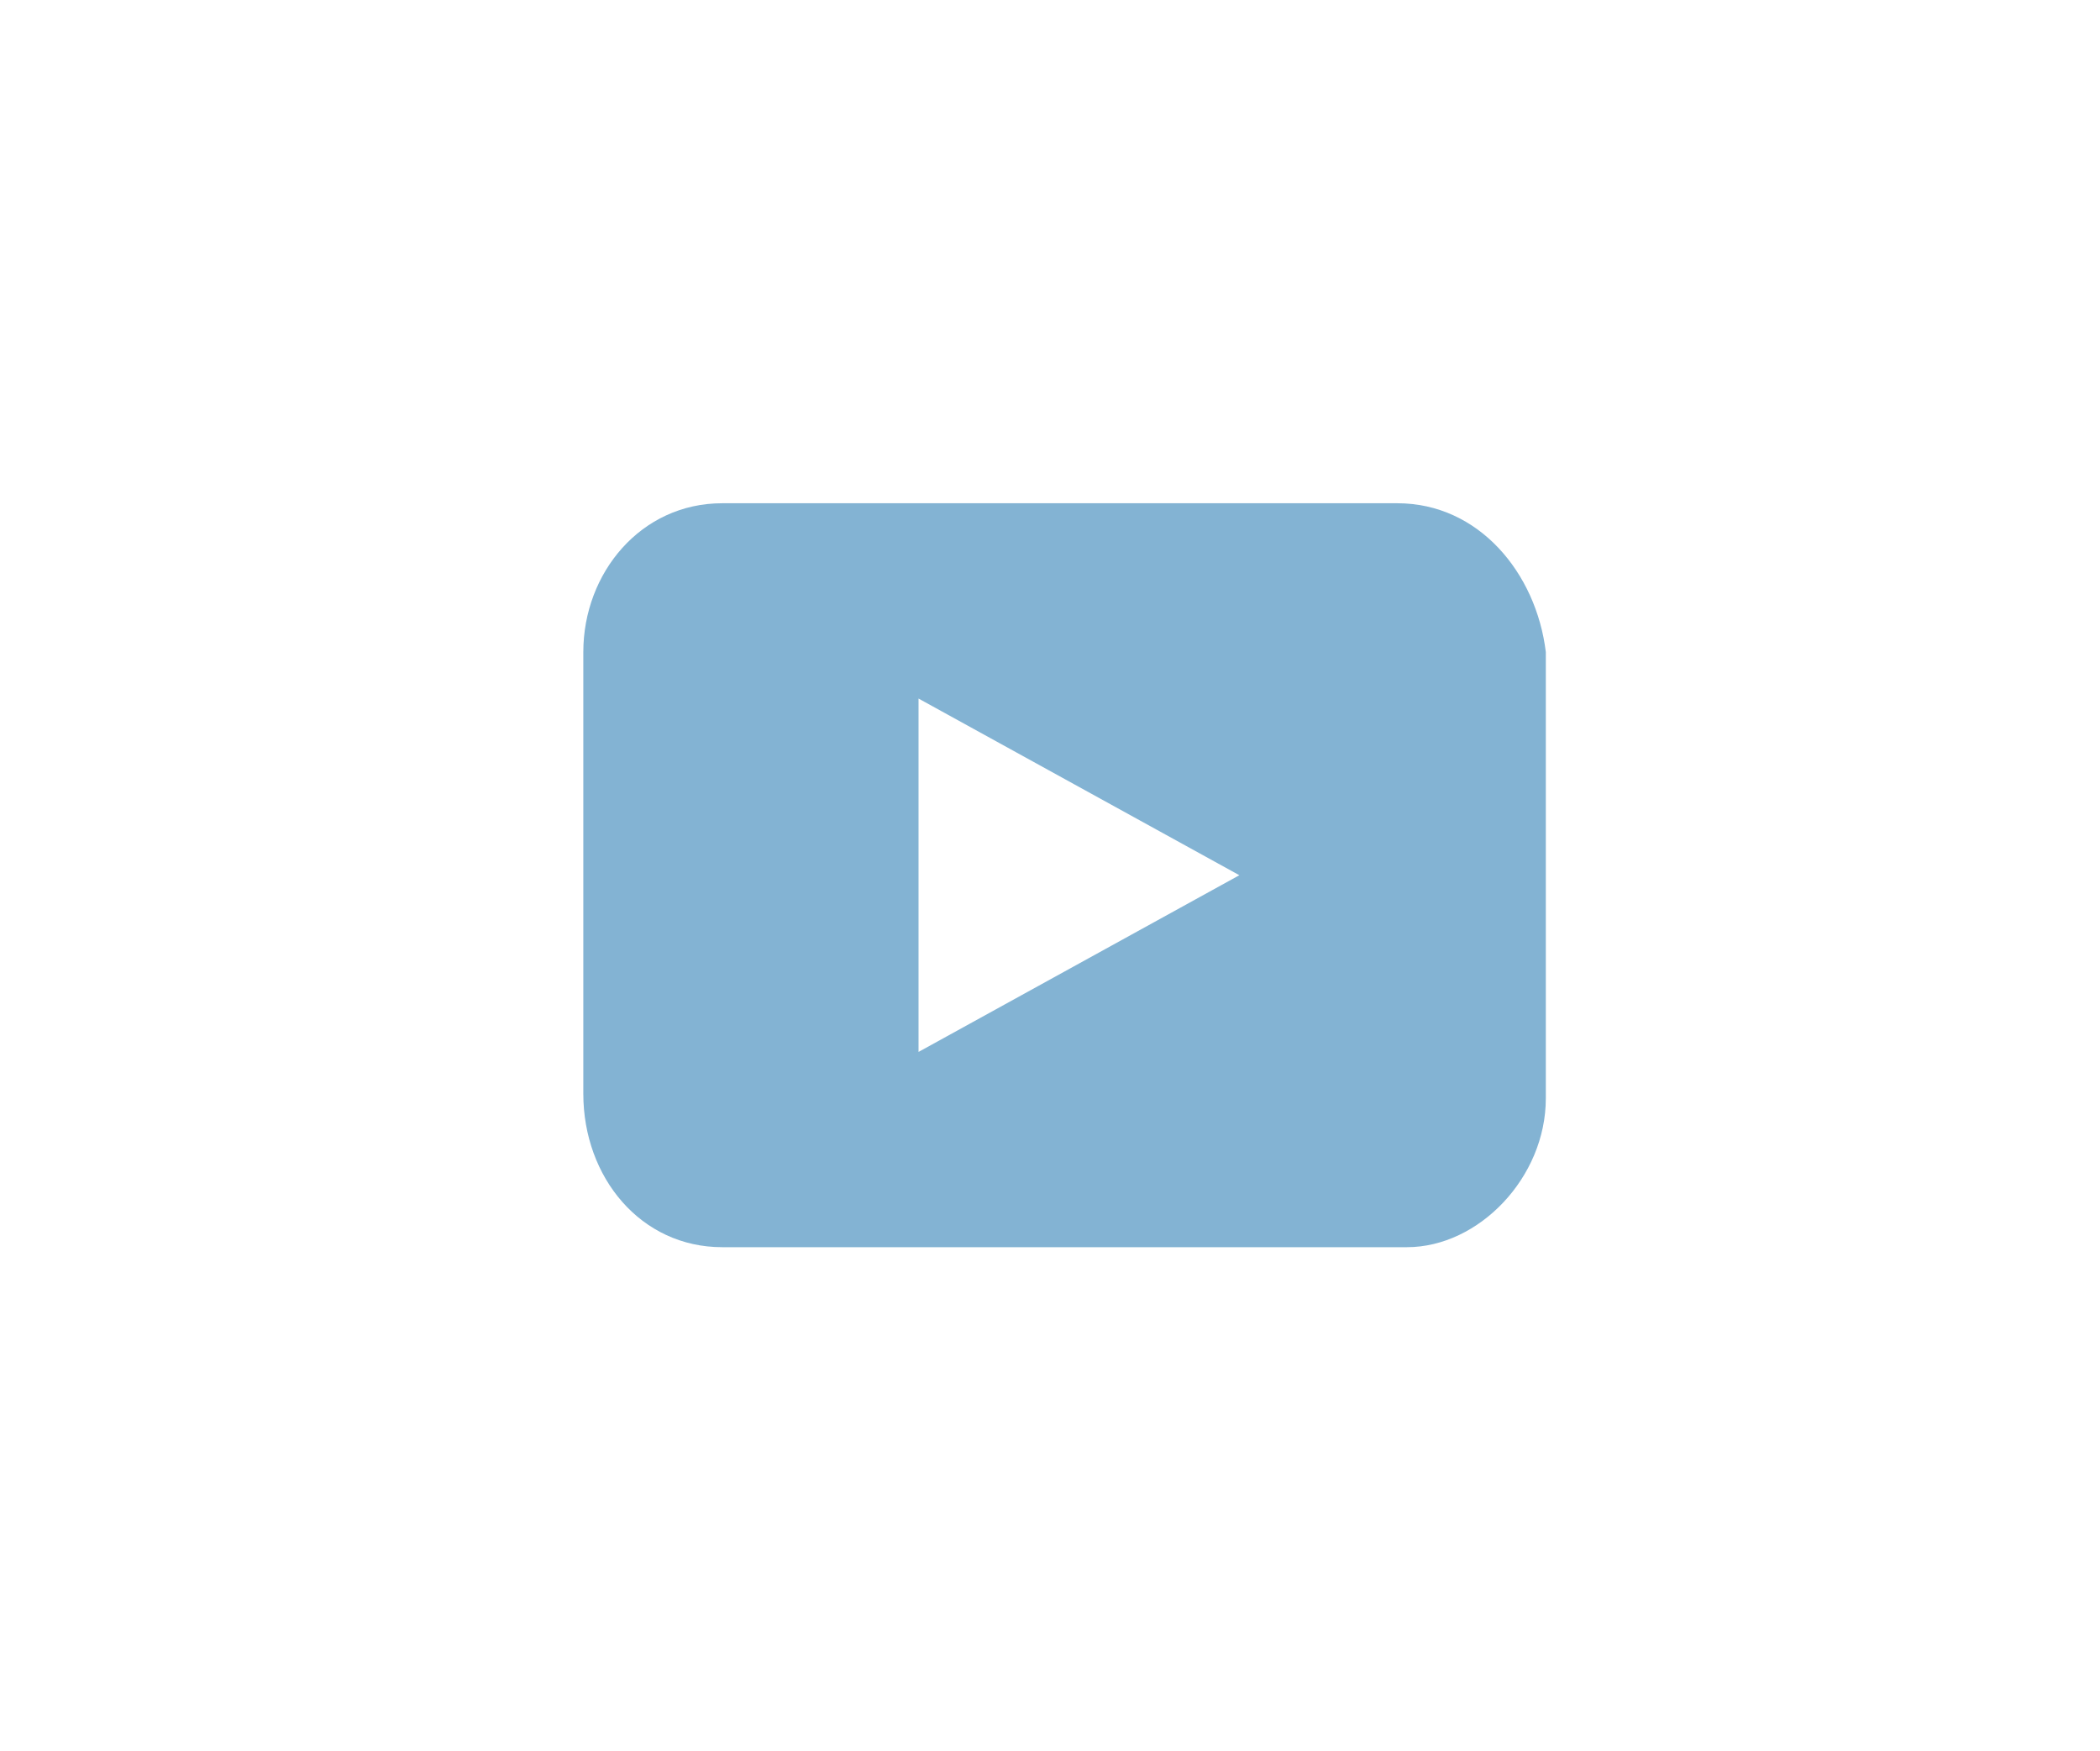
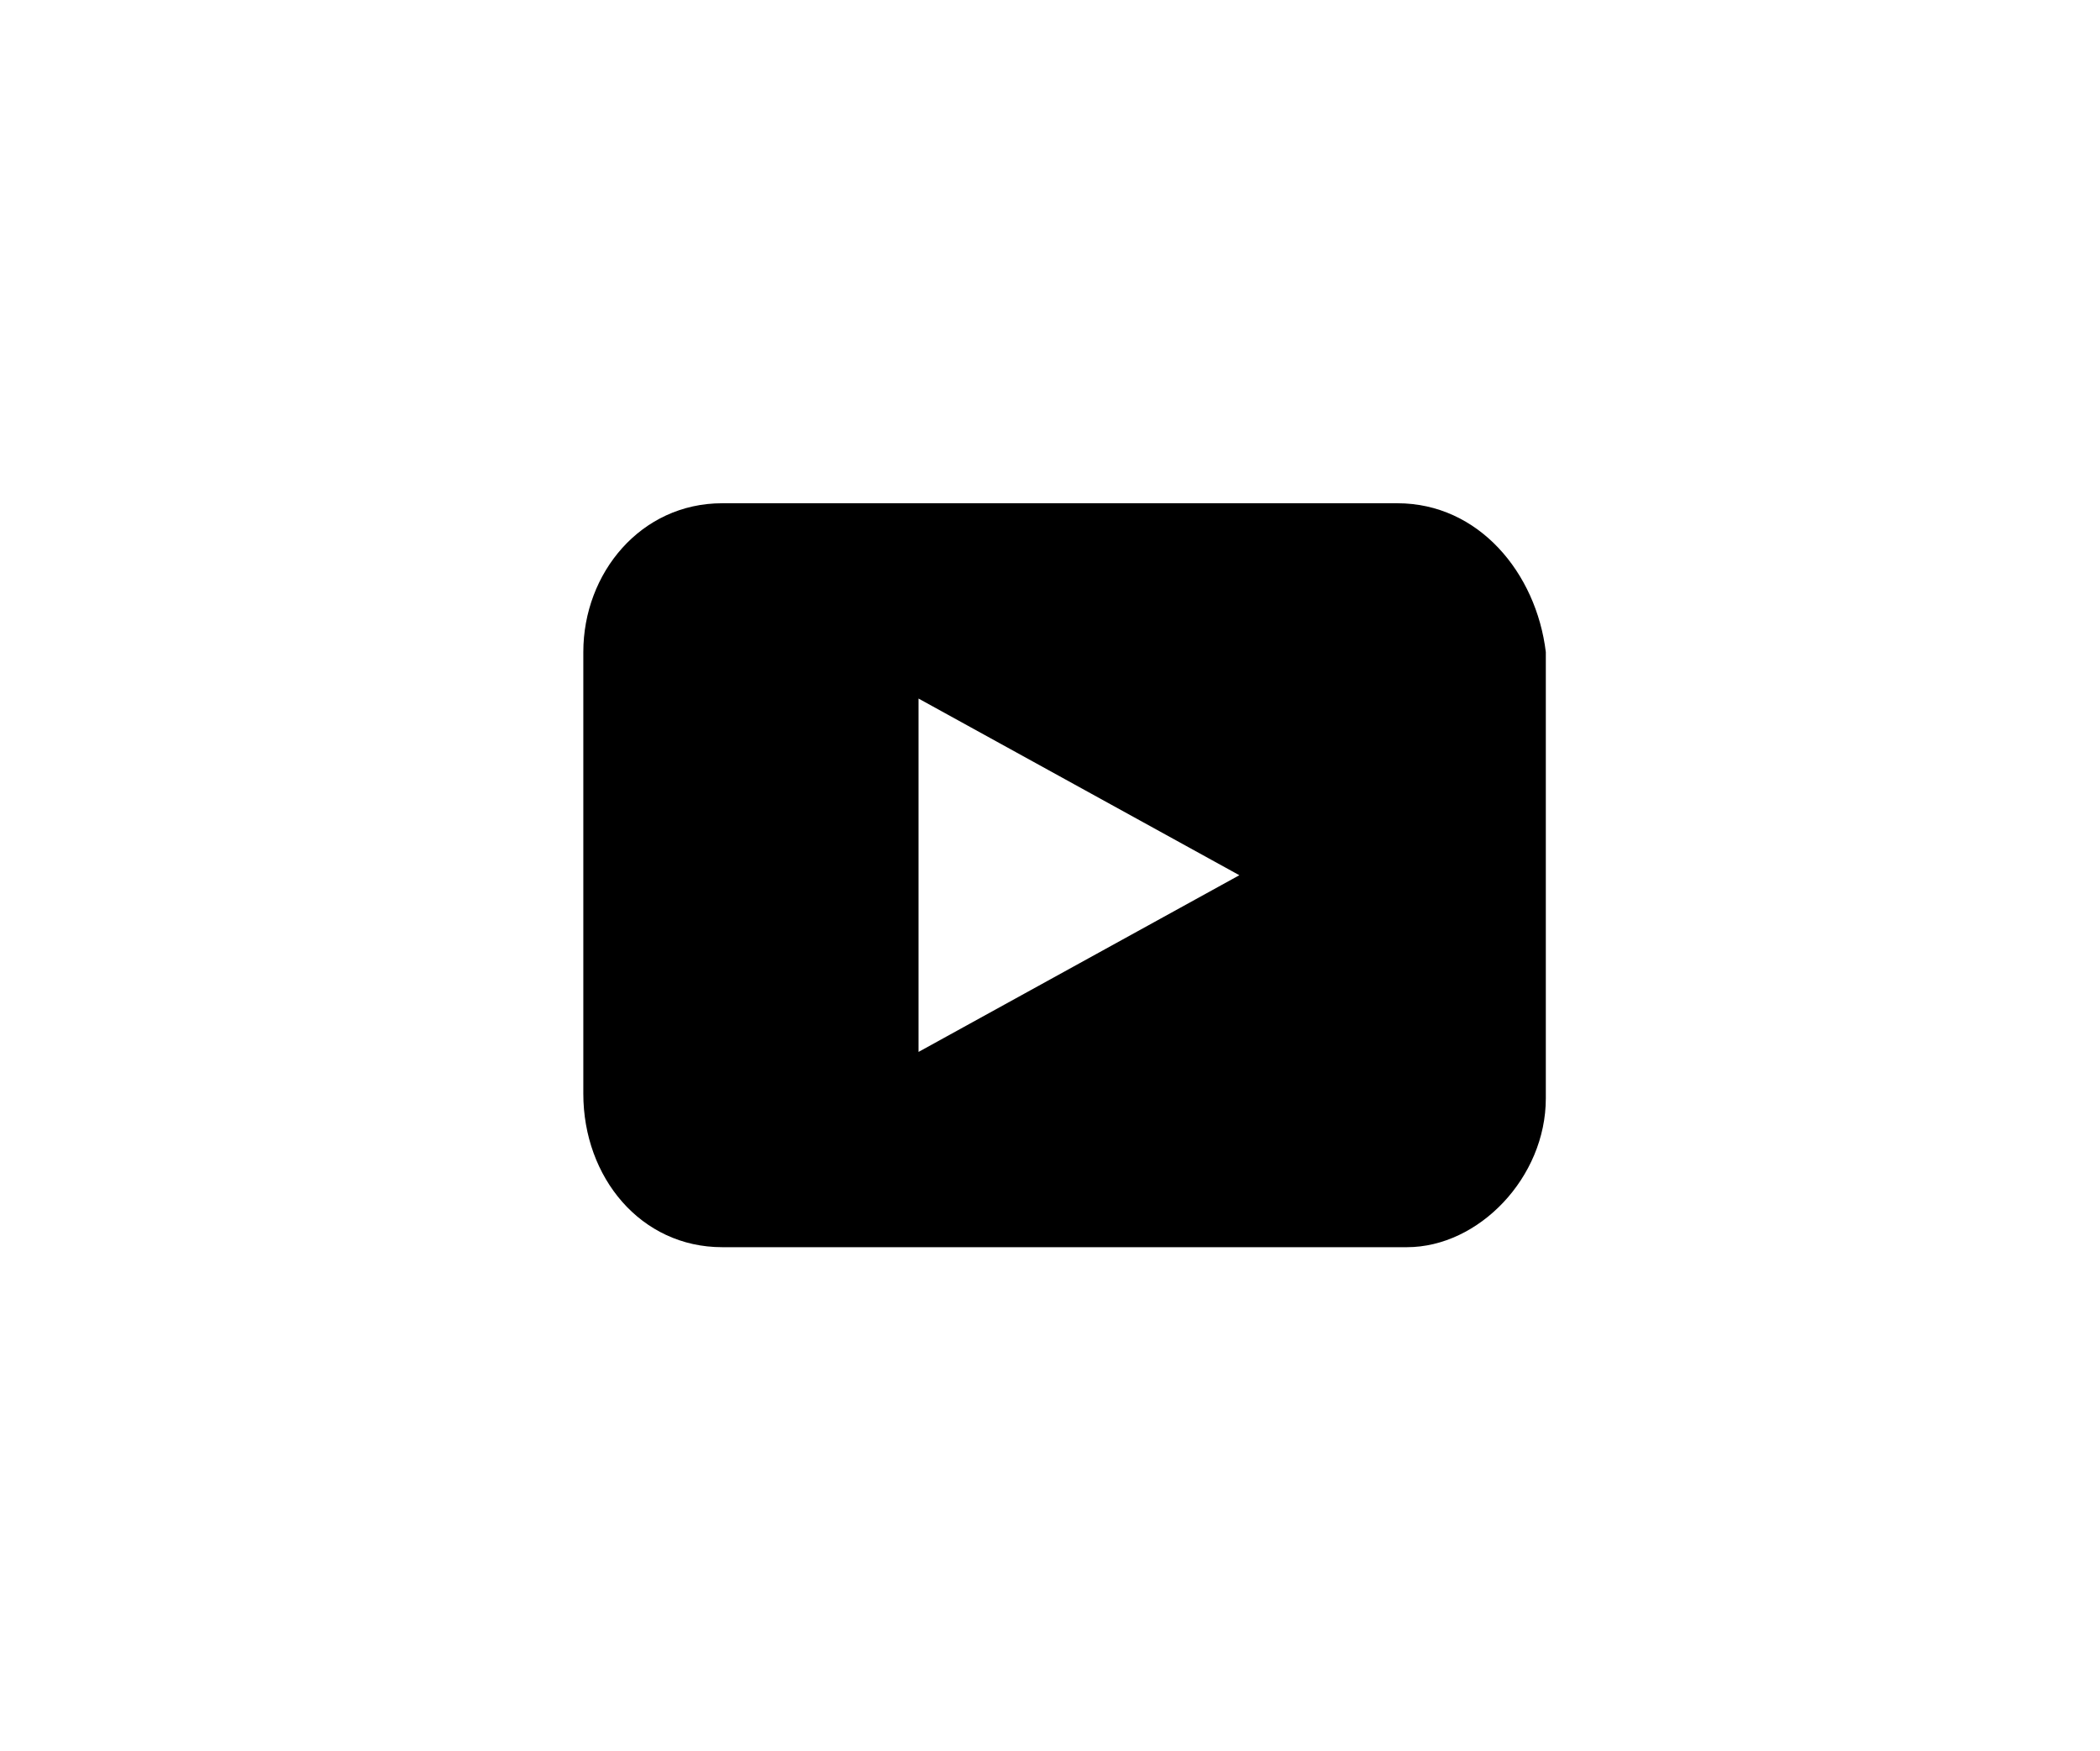
- <svg xmlns="http://www.w3.org/2000/svg" width="48" height="40" viewBox="0 0 48 40" fill="none">
-   <path d="M31.94 11.5H16.507C14.647 11.5 13.333 13.094 13.333 14.9V24.994C13.333 26.906 14.647 28.5 16.507 28.5H32.159C33.801 28.5 35.333 26.906 35.333 25.1V14.9C35.114 13.094 33.801 11.5 31.94 11.5ZM20.995 24.038V15.963L28.328 20L20.995 24.038Z" fill="#83B3D3" />
+ <svg xmlns="http://www.w3.org/2000/svg" width="48" height="40" viewBox="0 0 48 40">
+   <path d="M31.94 11.5H16.507C14.647 11.5 13.333 13.094 13.333 14.9V24.994C13.333 26.906 14.647 28.5 16.507 28.5H32.159C33.801 28.5 35.333 26.906 35.333 25.1V14.9C35.114 13.094 33.801 11.5 31.94 11.5ZM20.995 24.038V15.963L28.328 20L20.995 24.038Z" />
</svg>
